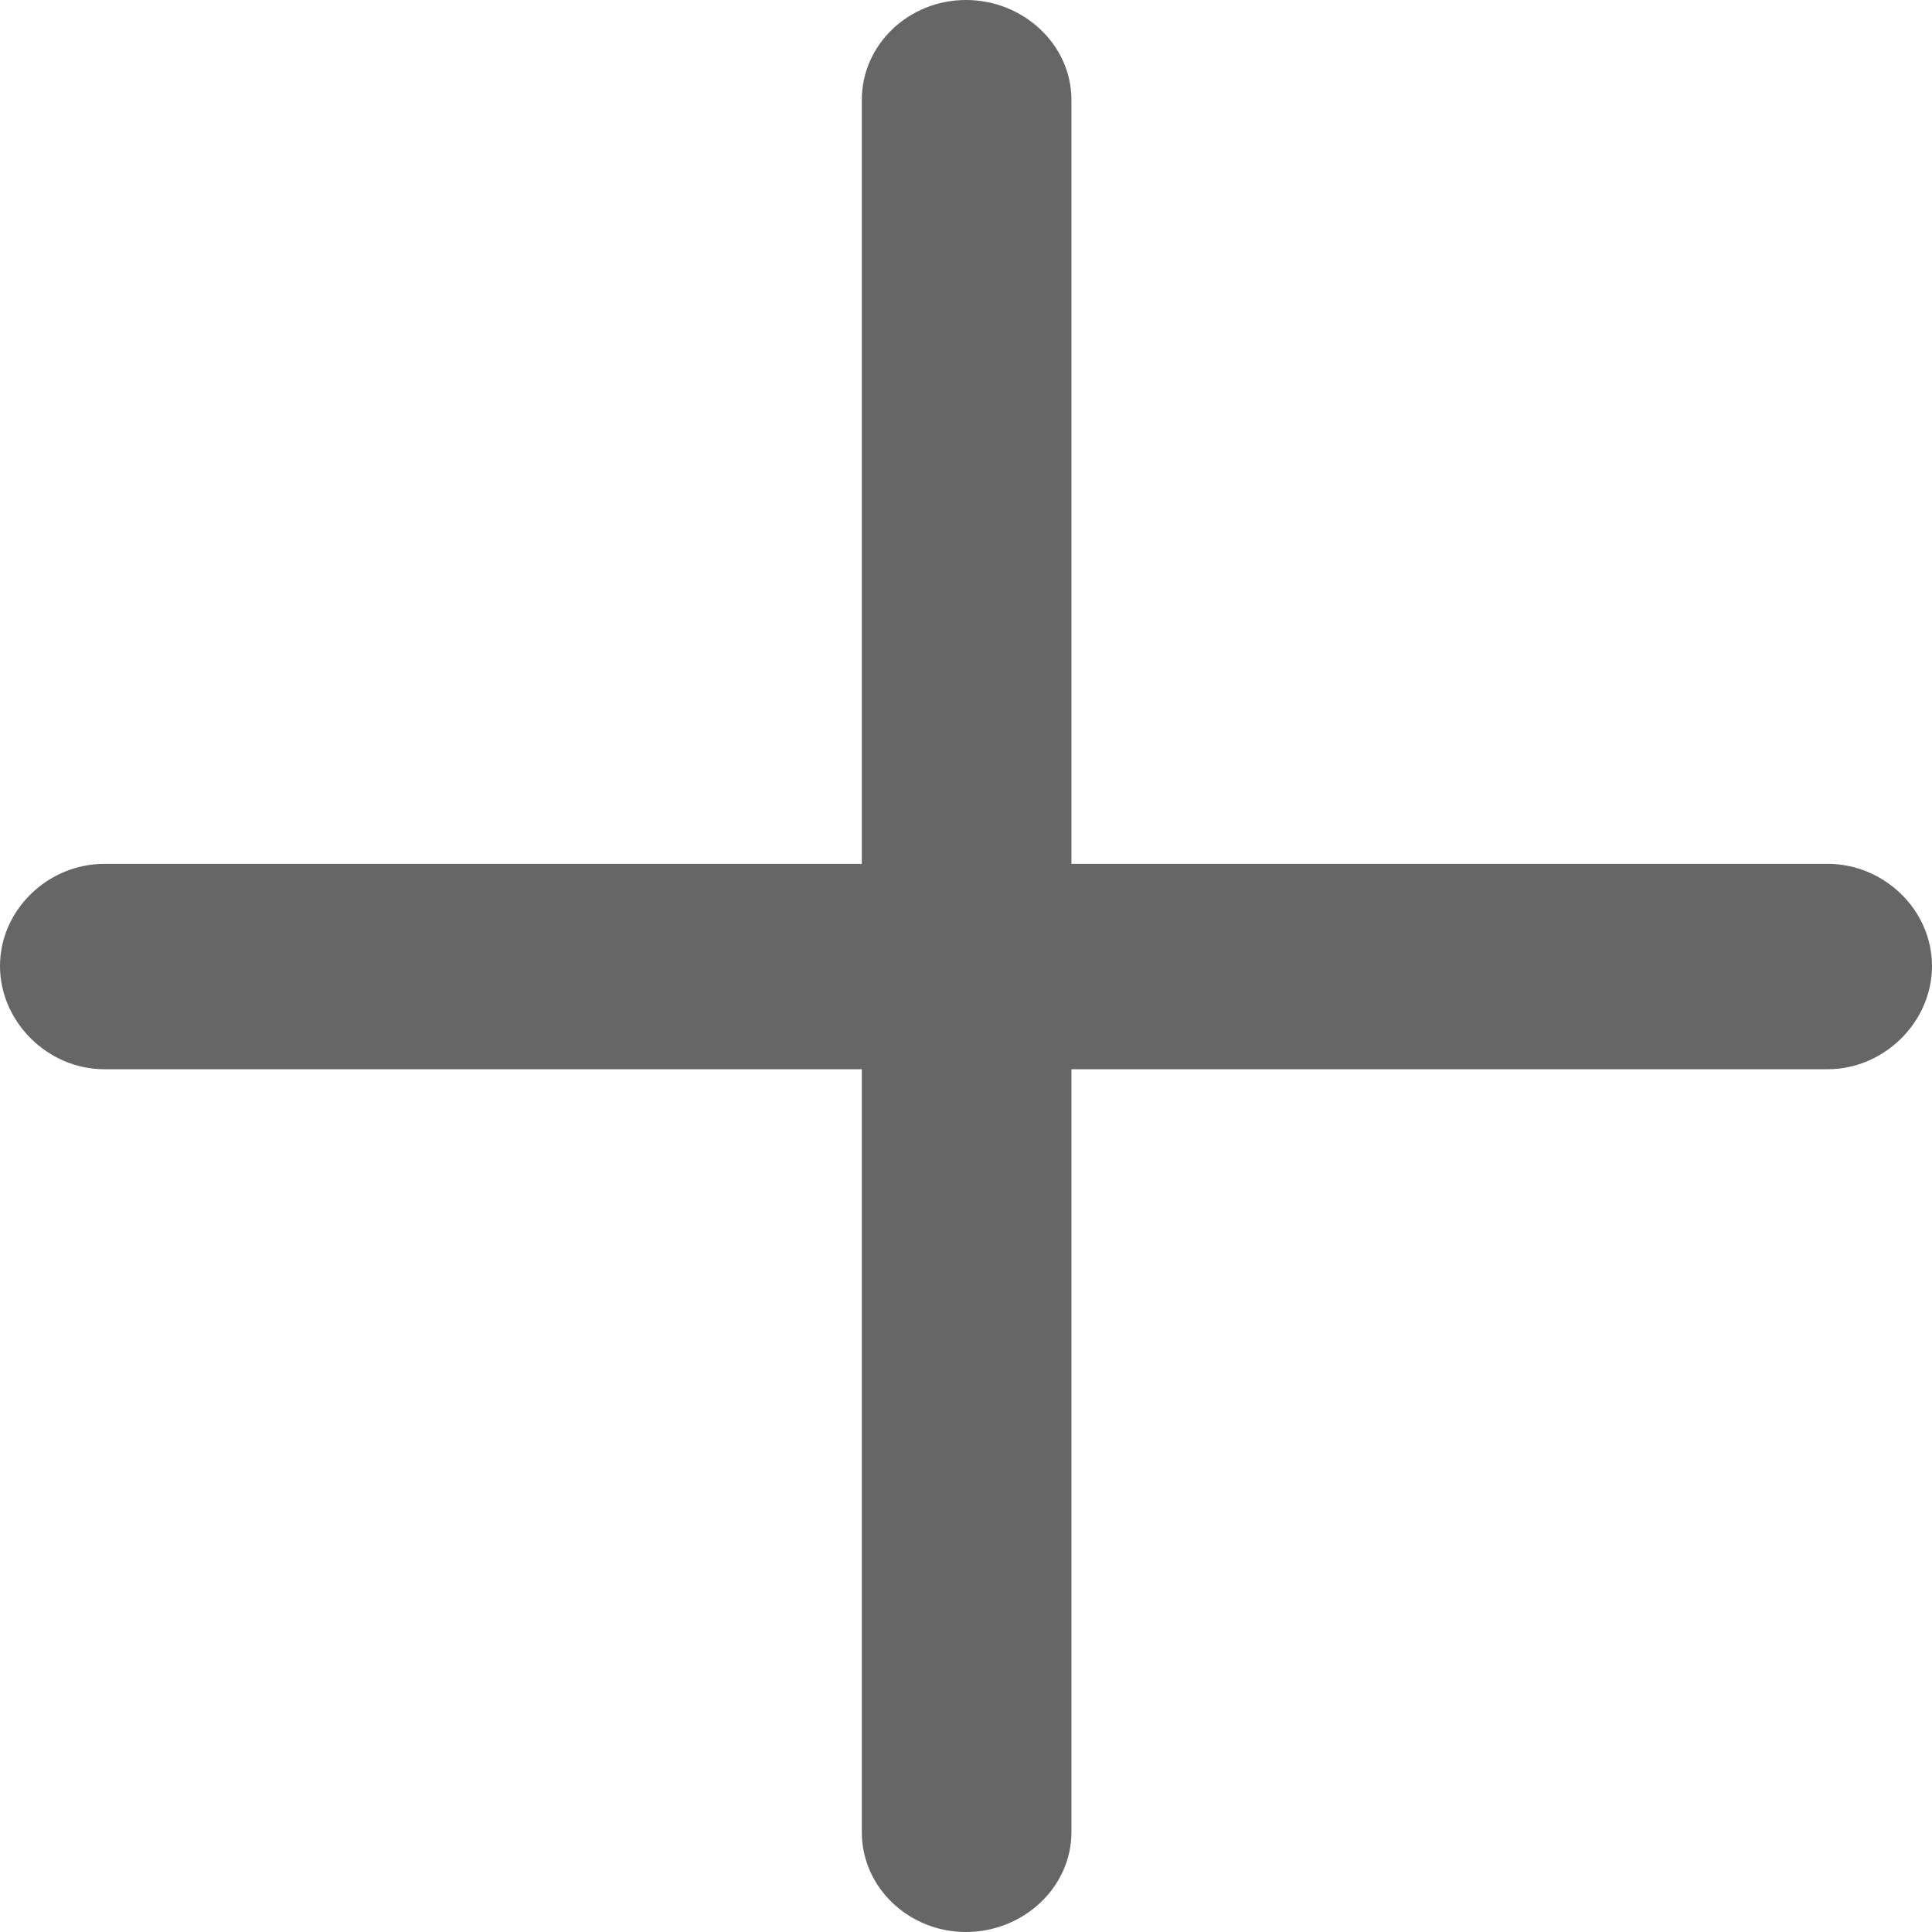
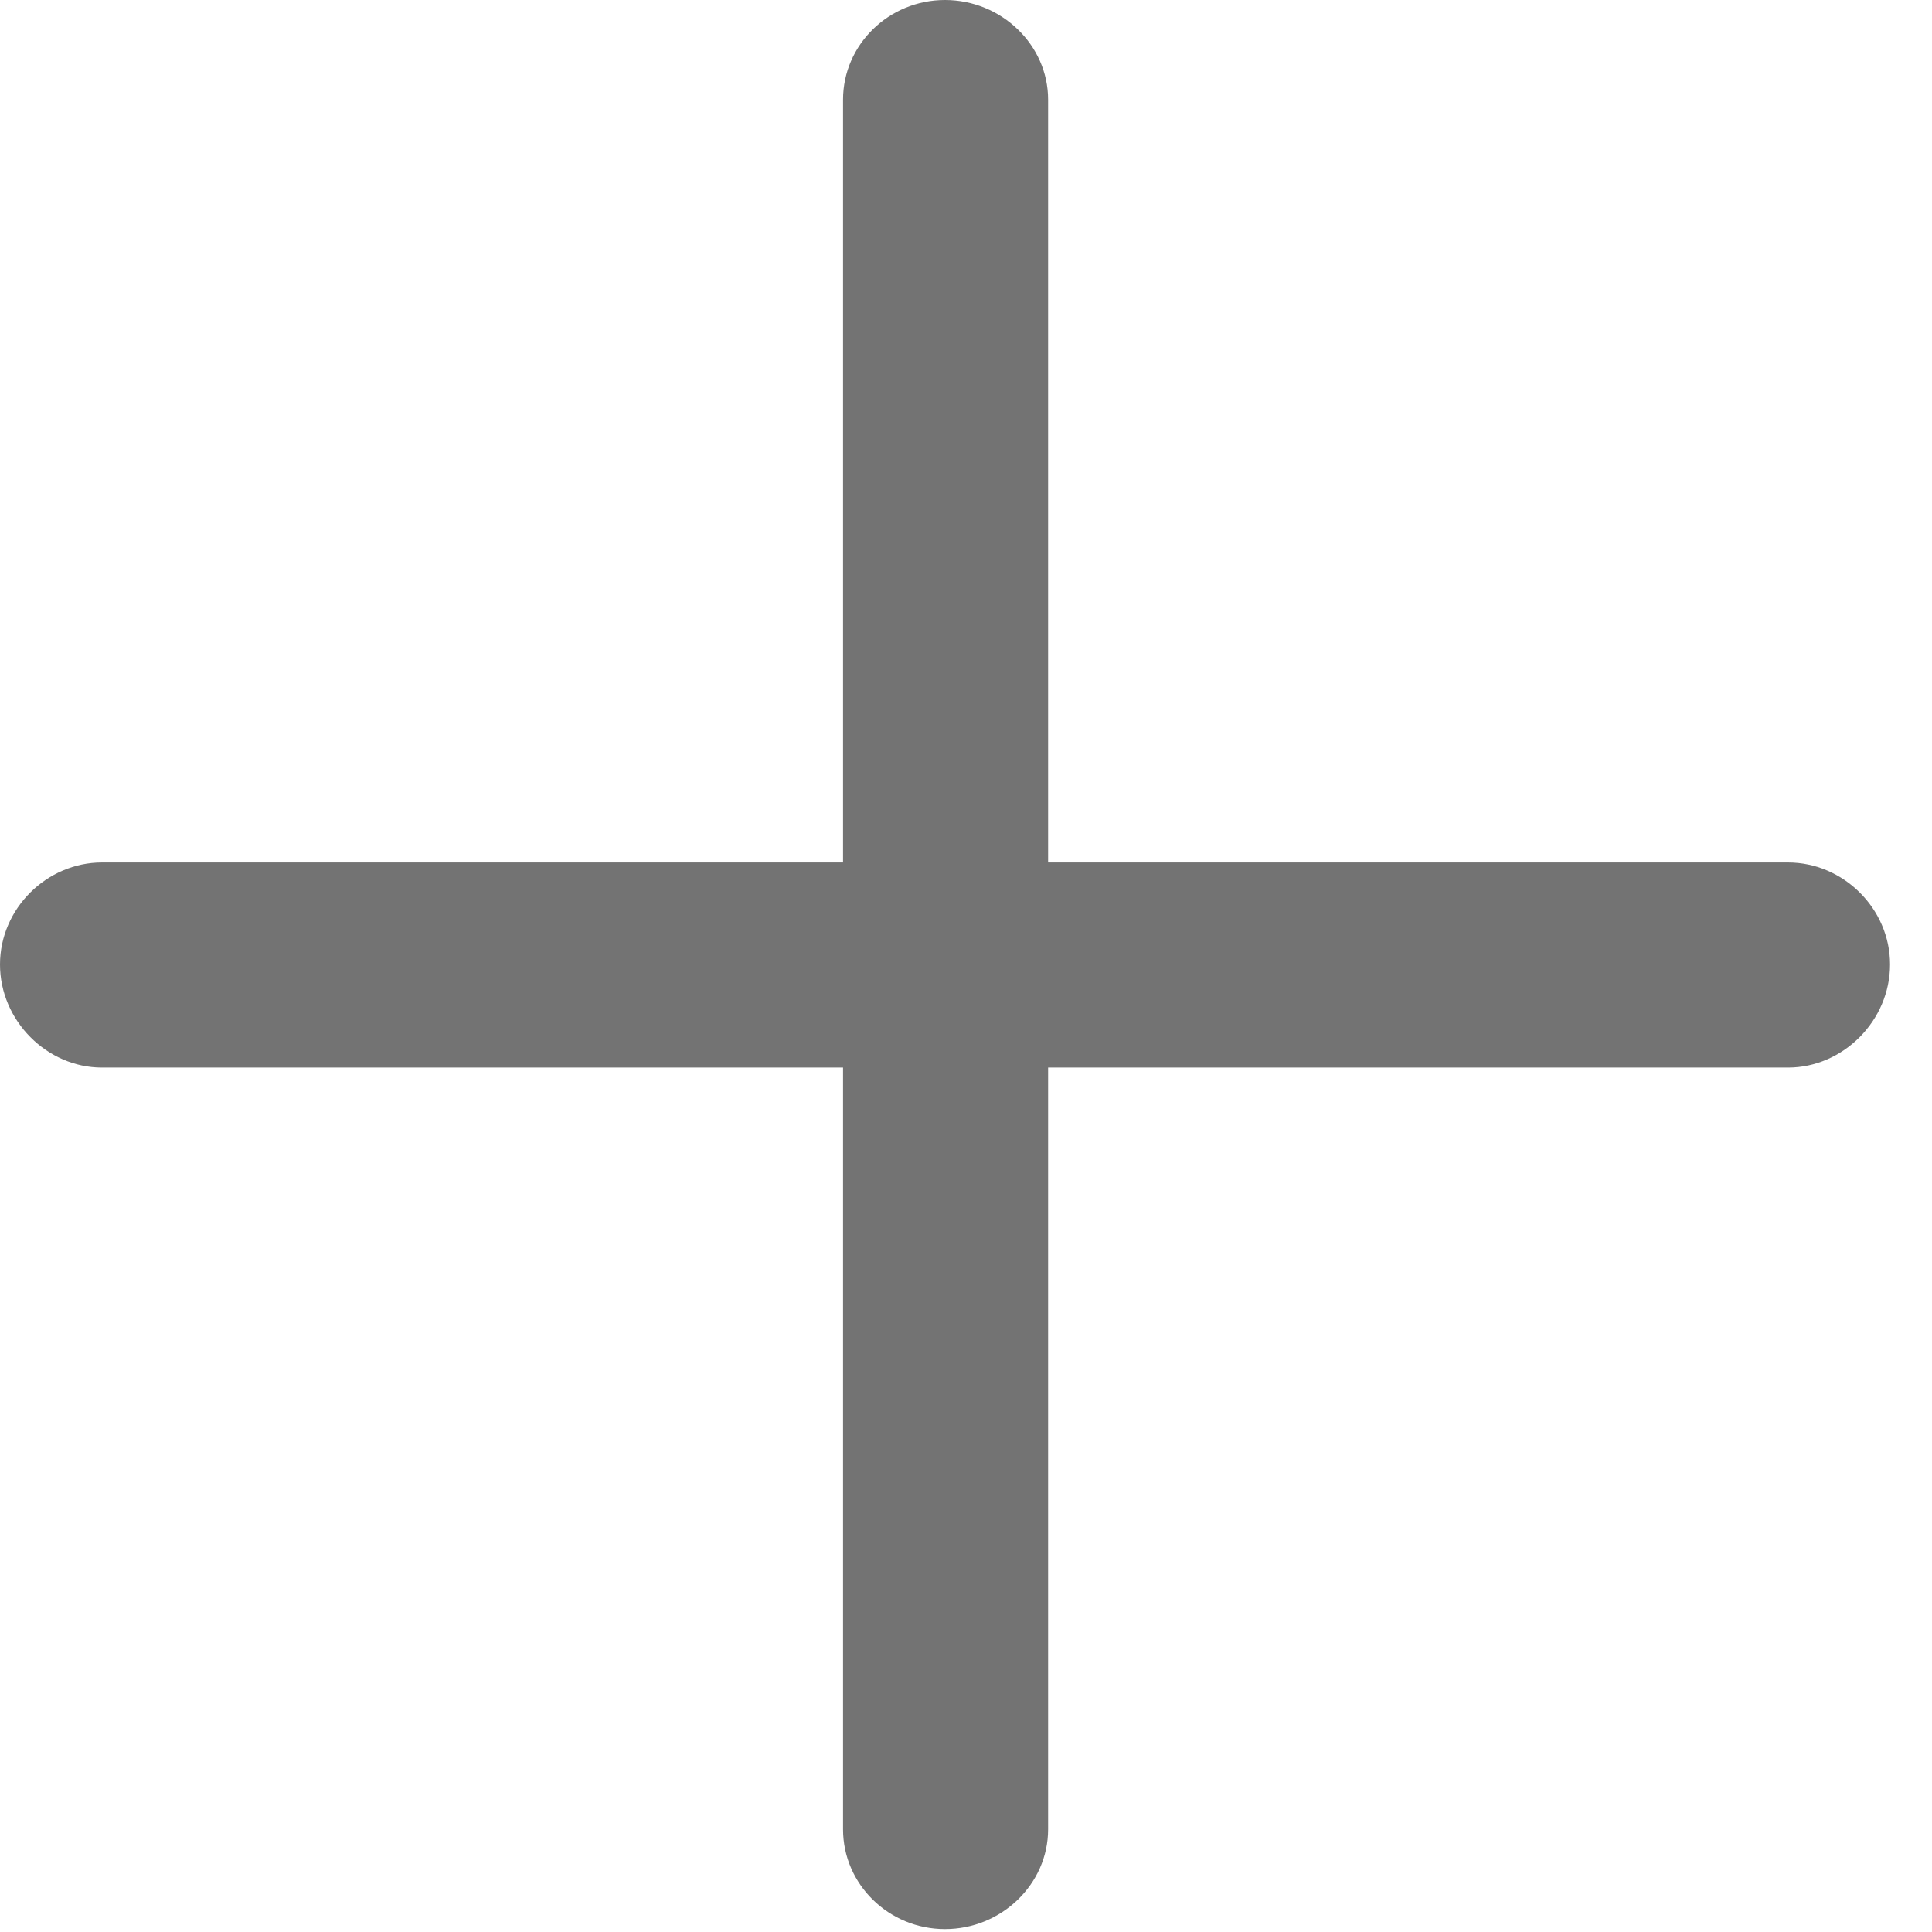
<svg xmlns="http://www.w3.org/2000/svg" width="14" height="14" viewBox="0 0 14 14" fill="none">
-   <path d="M7 14C7.416 14 7.764 13.676 7.764 13.277V7.748H13.245C13.652 7.748 14 7.407 14 7C14 6.593 13.652 6.26 13.245 6.26H7.764V0.723C7.764 0.324 7.416 0 7 0C6.584 0 6.245 0.324 6.245 0.723V6.26H0.755C0.348 6.26 0 6.593 0 7C0 7.407 0.348 7.748 0.755 7.748H6.245V13.277C6.245 13.676 6.584 14 7 14Z" fill="#666666" />
+   <path d="M6.848 13.979C7.255 13.979 7.595 13.655 7.595 13.256V7.736H12.957C13.356 7.736 13.696 7.396 13.696 6.989C13.696 6.583 13.356 6.25 12.957 6.25H7.595V0.722C7.595 0.324 7.255 0 6.848 0C6.441 0 6.109 0.324 6.109 0.722V6.25H0.739C0.34 6.25 0 6.583 0 6.989C0 7.396 0.34 7.736 0.739 7.736H6.109V13.256C6.109 13.655 6.441 13.979 6.848 13.979Z" fill="#737373" />
</svg>
